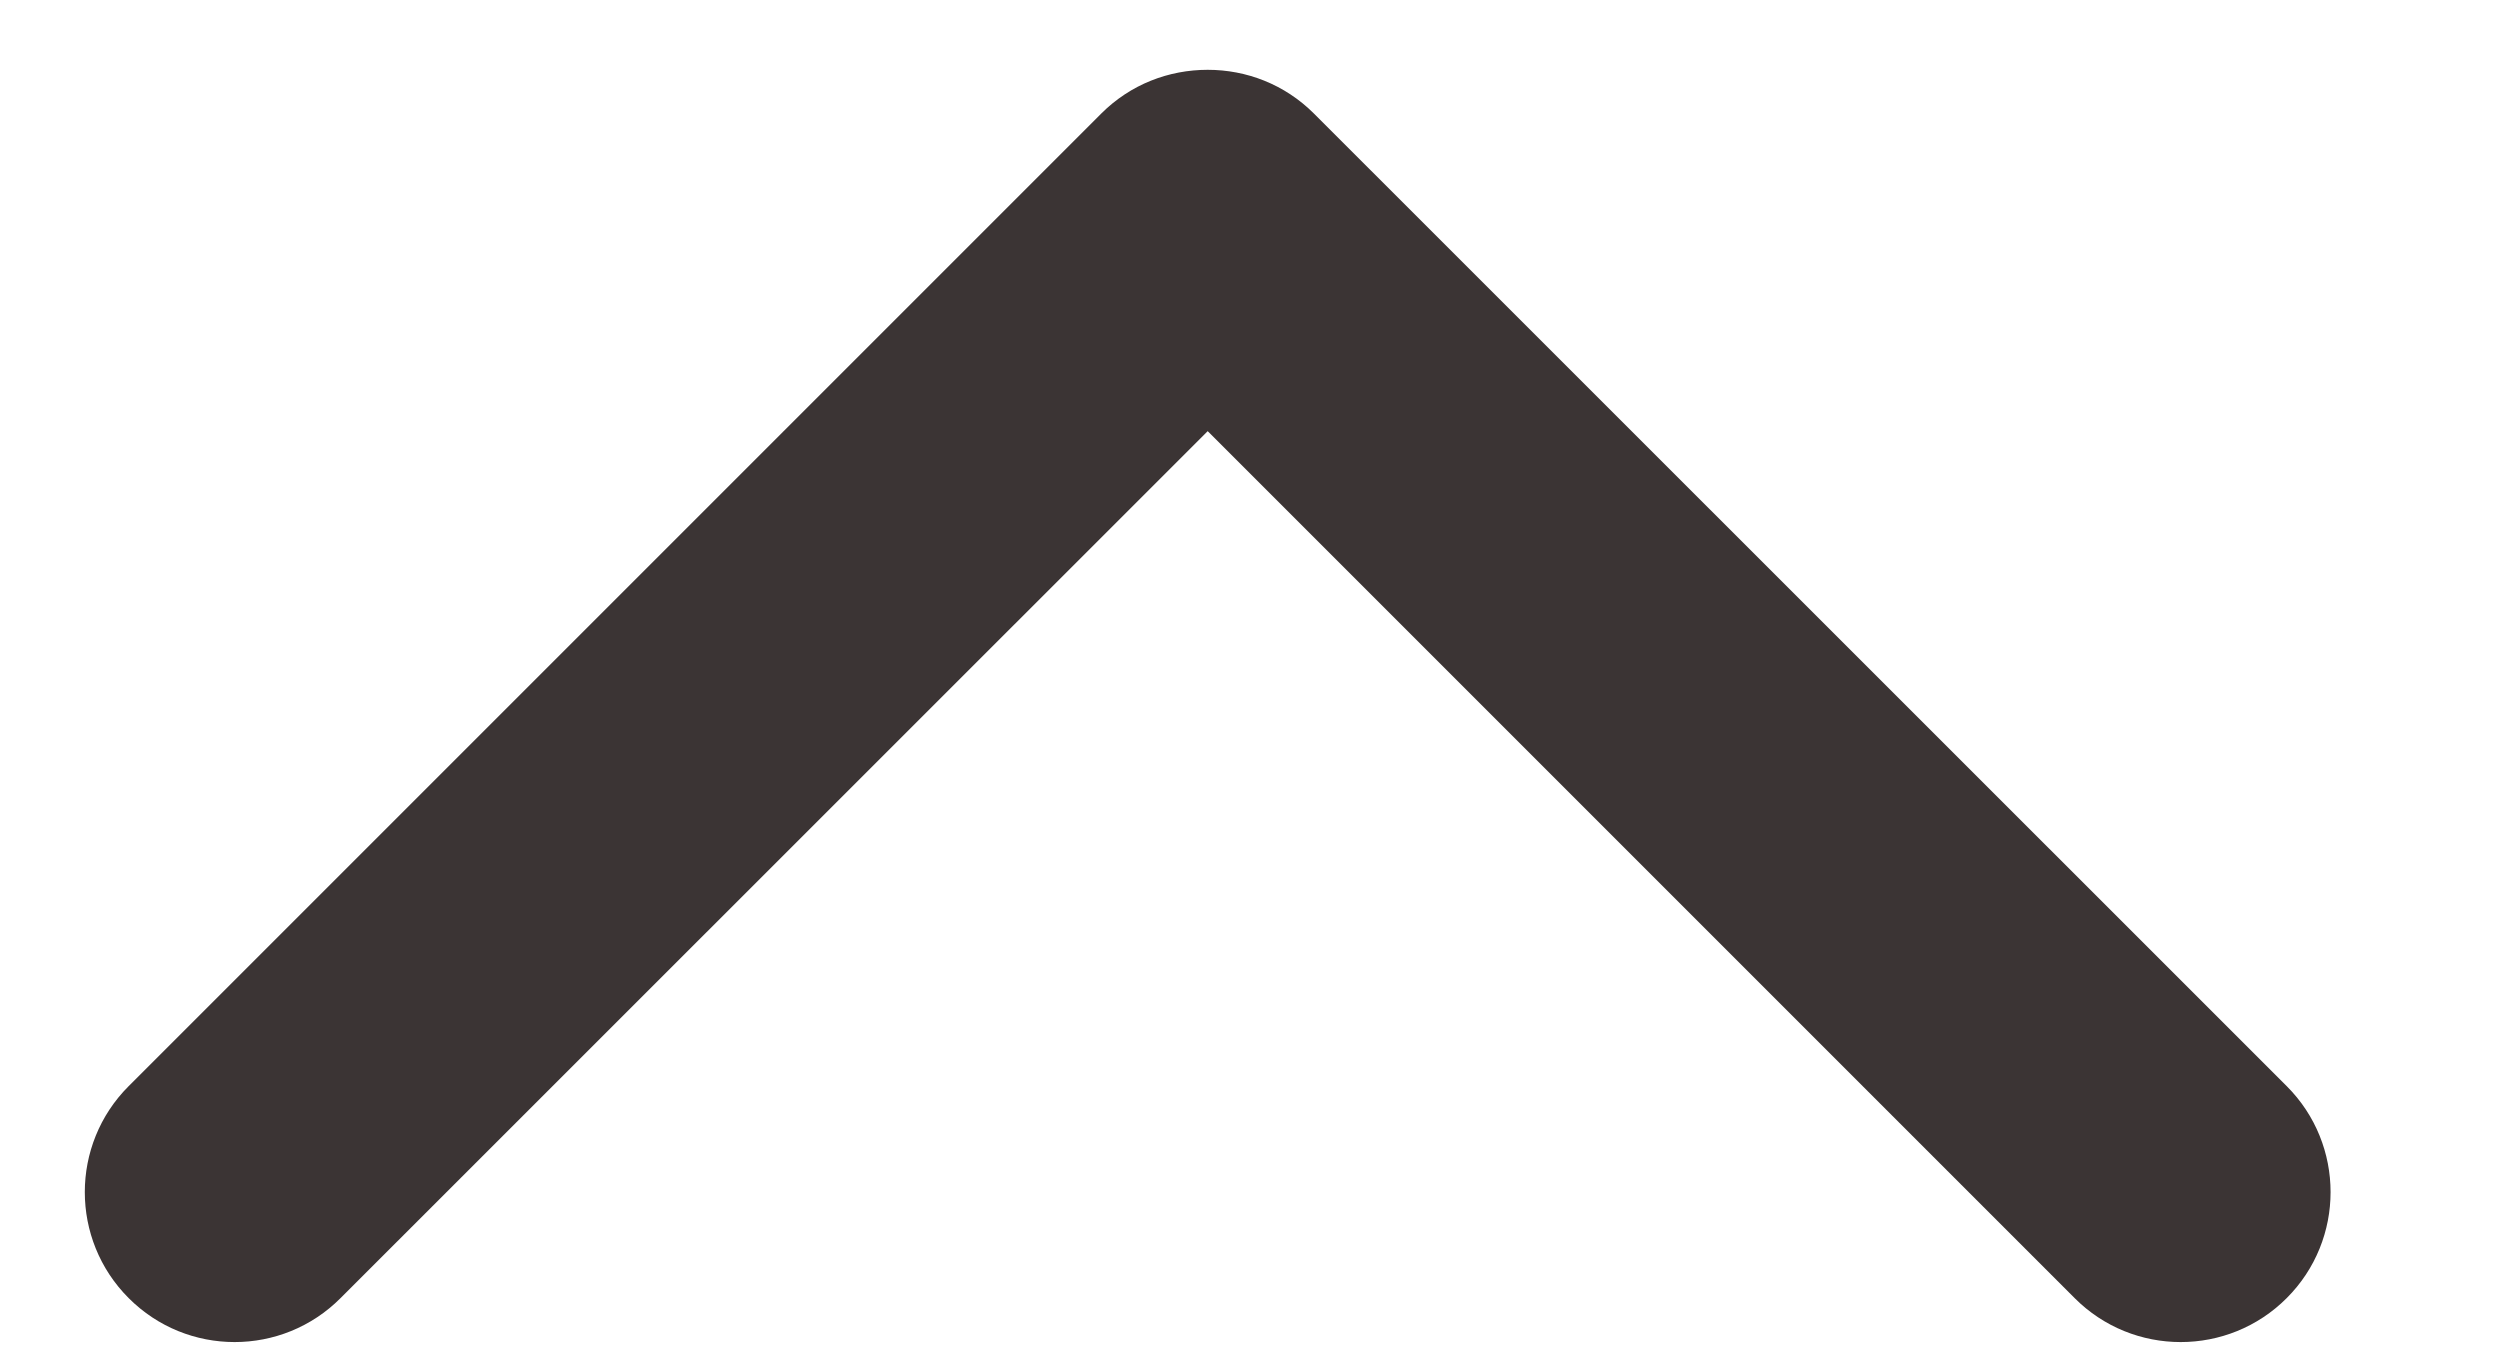
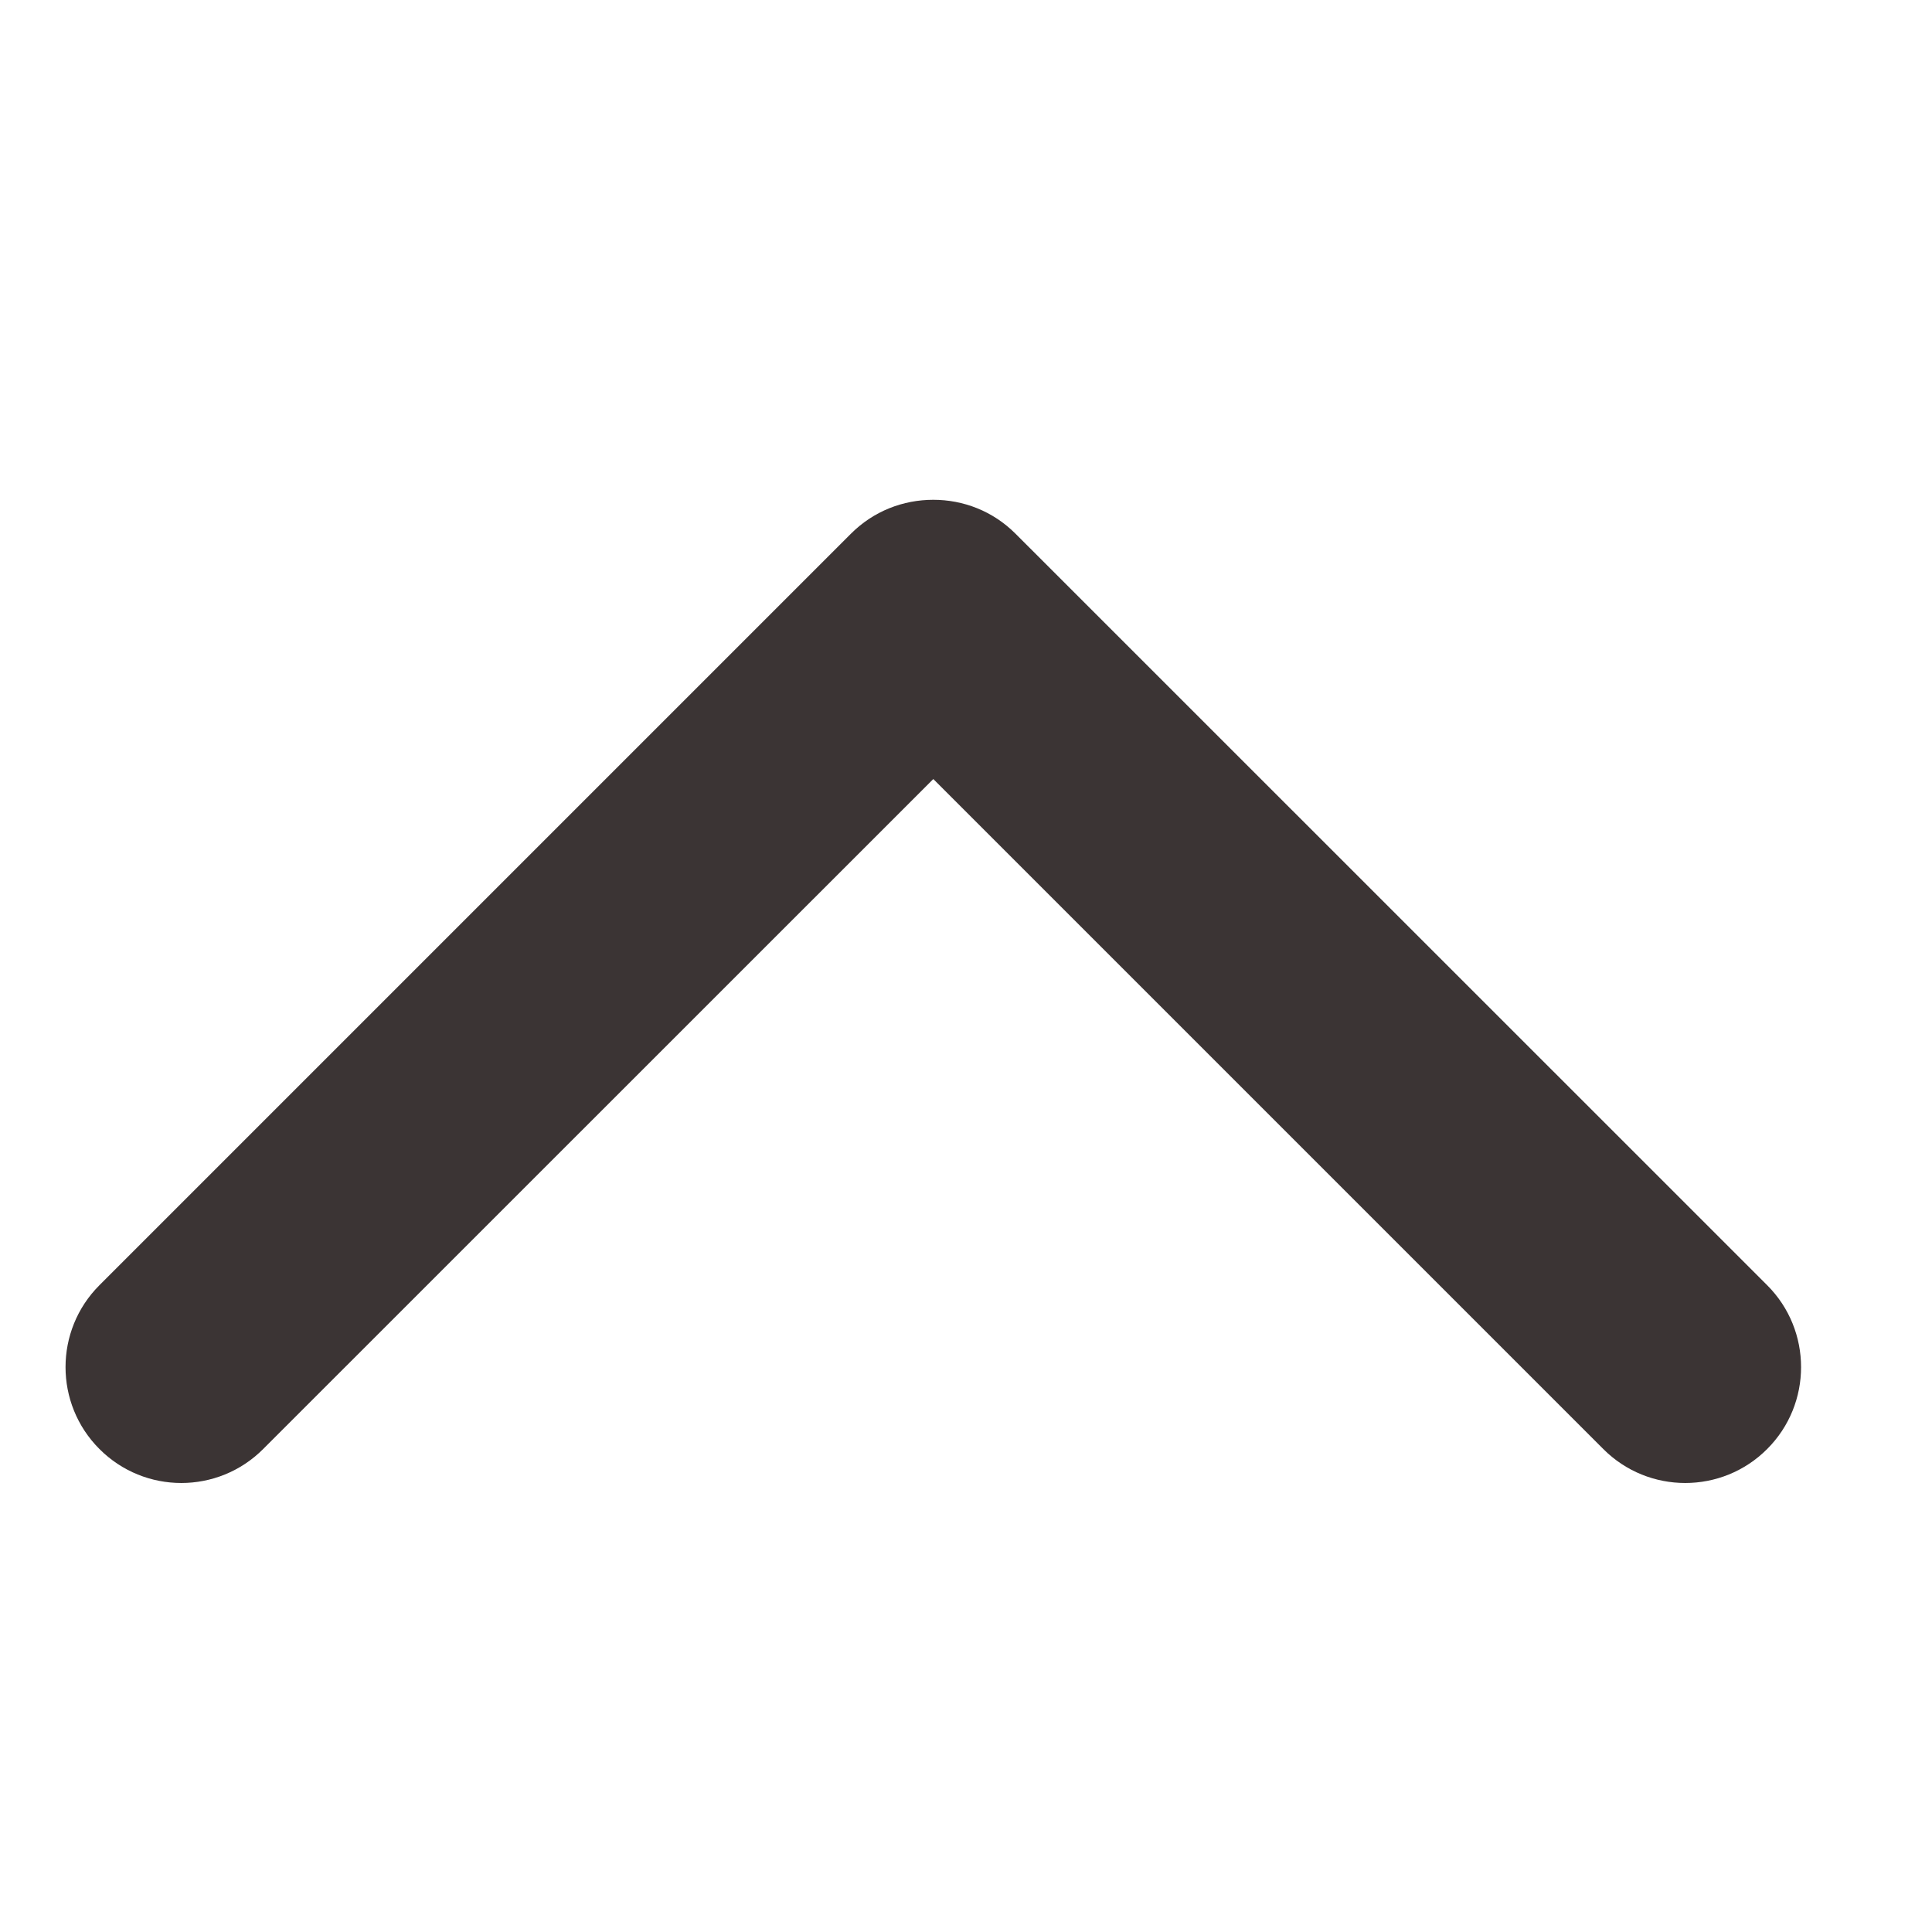
- <svg xmlns="http://www.w3.org/2000/svg" width="13" height="7" viewBox="0 0 13 7" fill="none">
+ <svg xmlns="http://www.w3.org/2000/svg" width="13" height="13" viewBox="0 0 13 7" fill="none">
  <path d="M1.771 6.75C1.467 7.055 0.973 7.055 0.669 6.75C0.365 6.446 0.365 5.952 0.669 5.648L5.726 0.591C5.879 0.438 6.078 0.363 6.28 0.363C6.481 0.363 6.68 0.438 6.833 0.591L11.891 5.648C12.195 5.952 12.195 6.446 11.891 6.75C11.587 7.055 11.092 7.055 10.788 6.75L6.28 2.242L1.771 6.75Z" fill="#3B3434" />
</svg>
